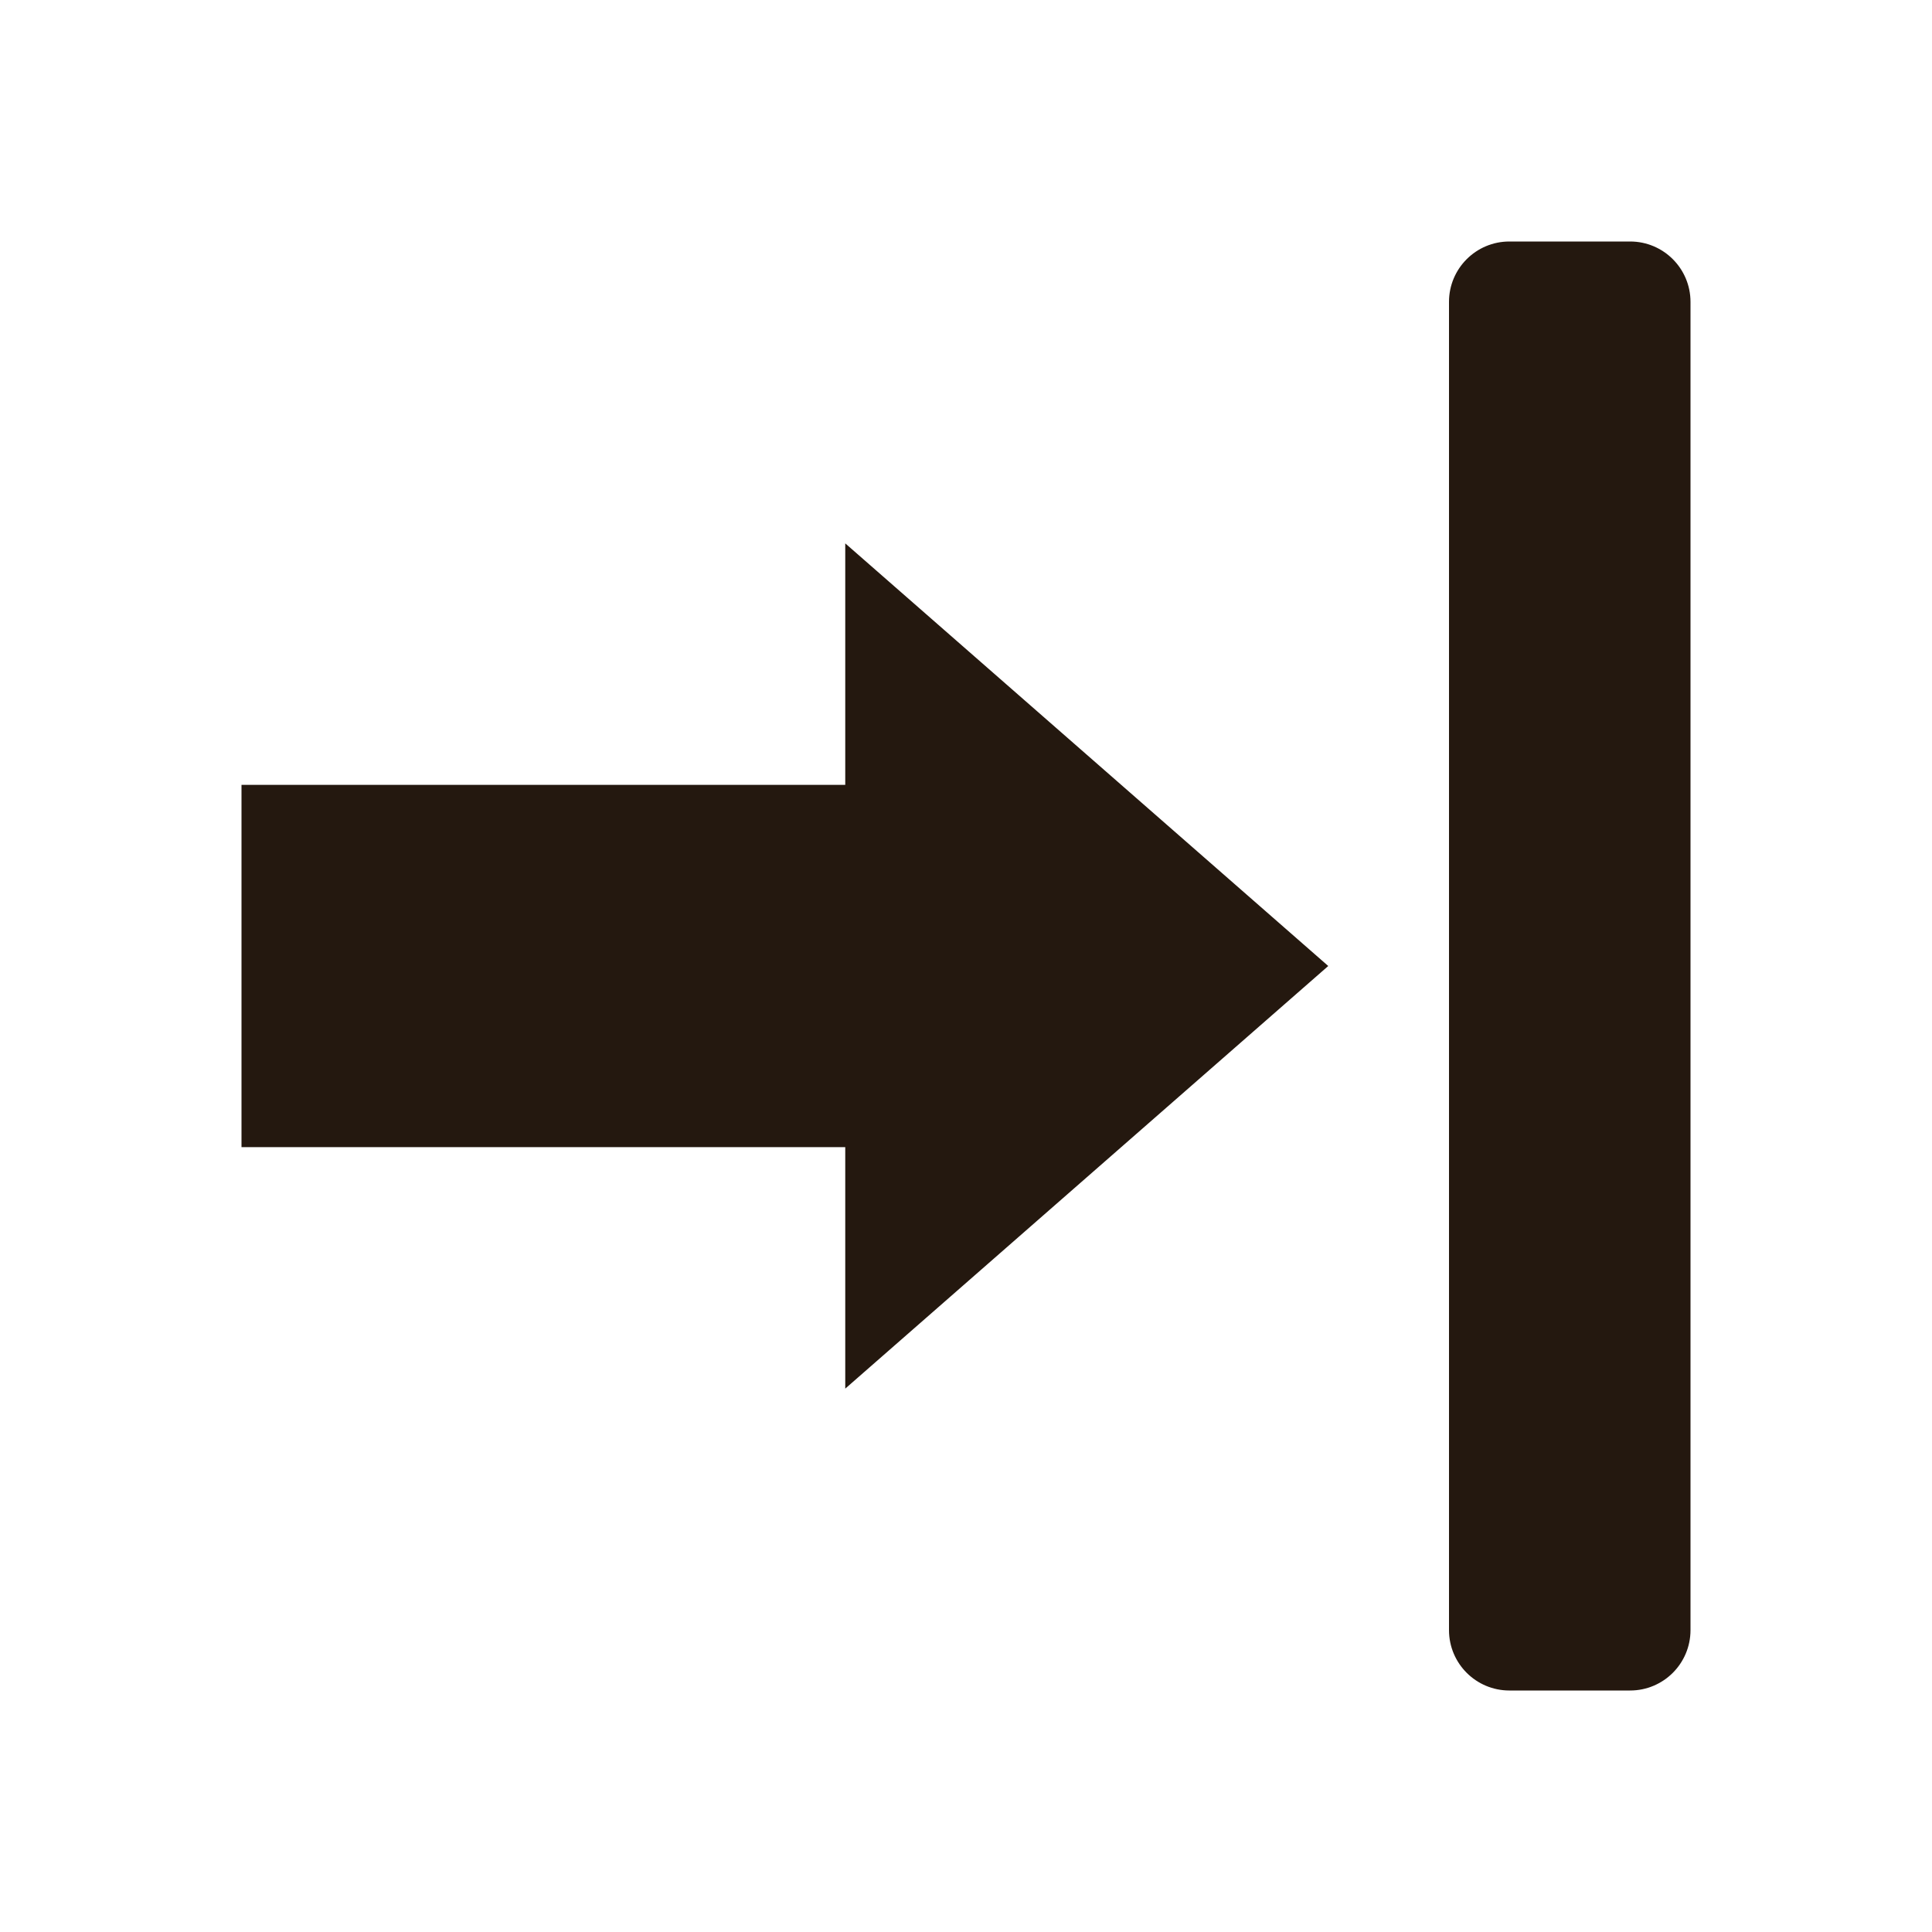
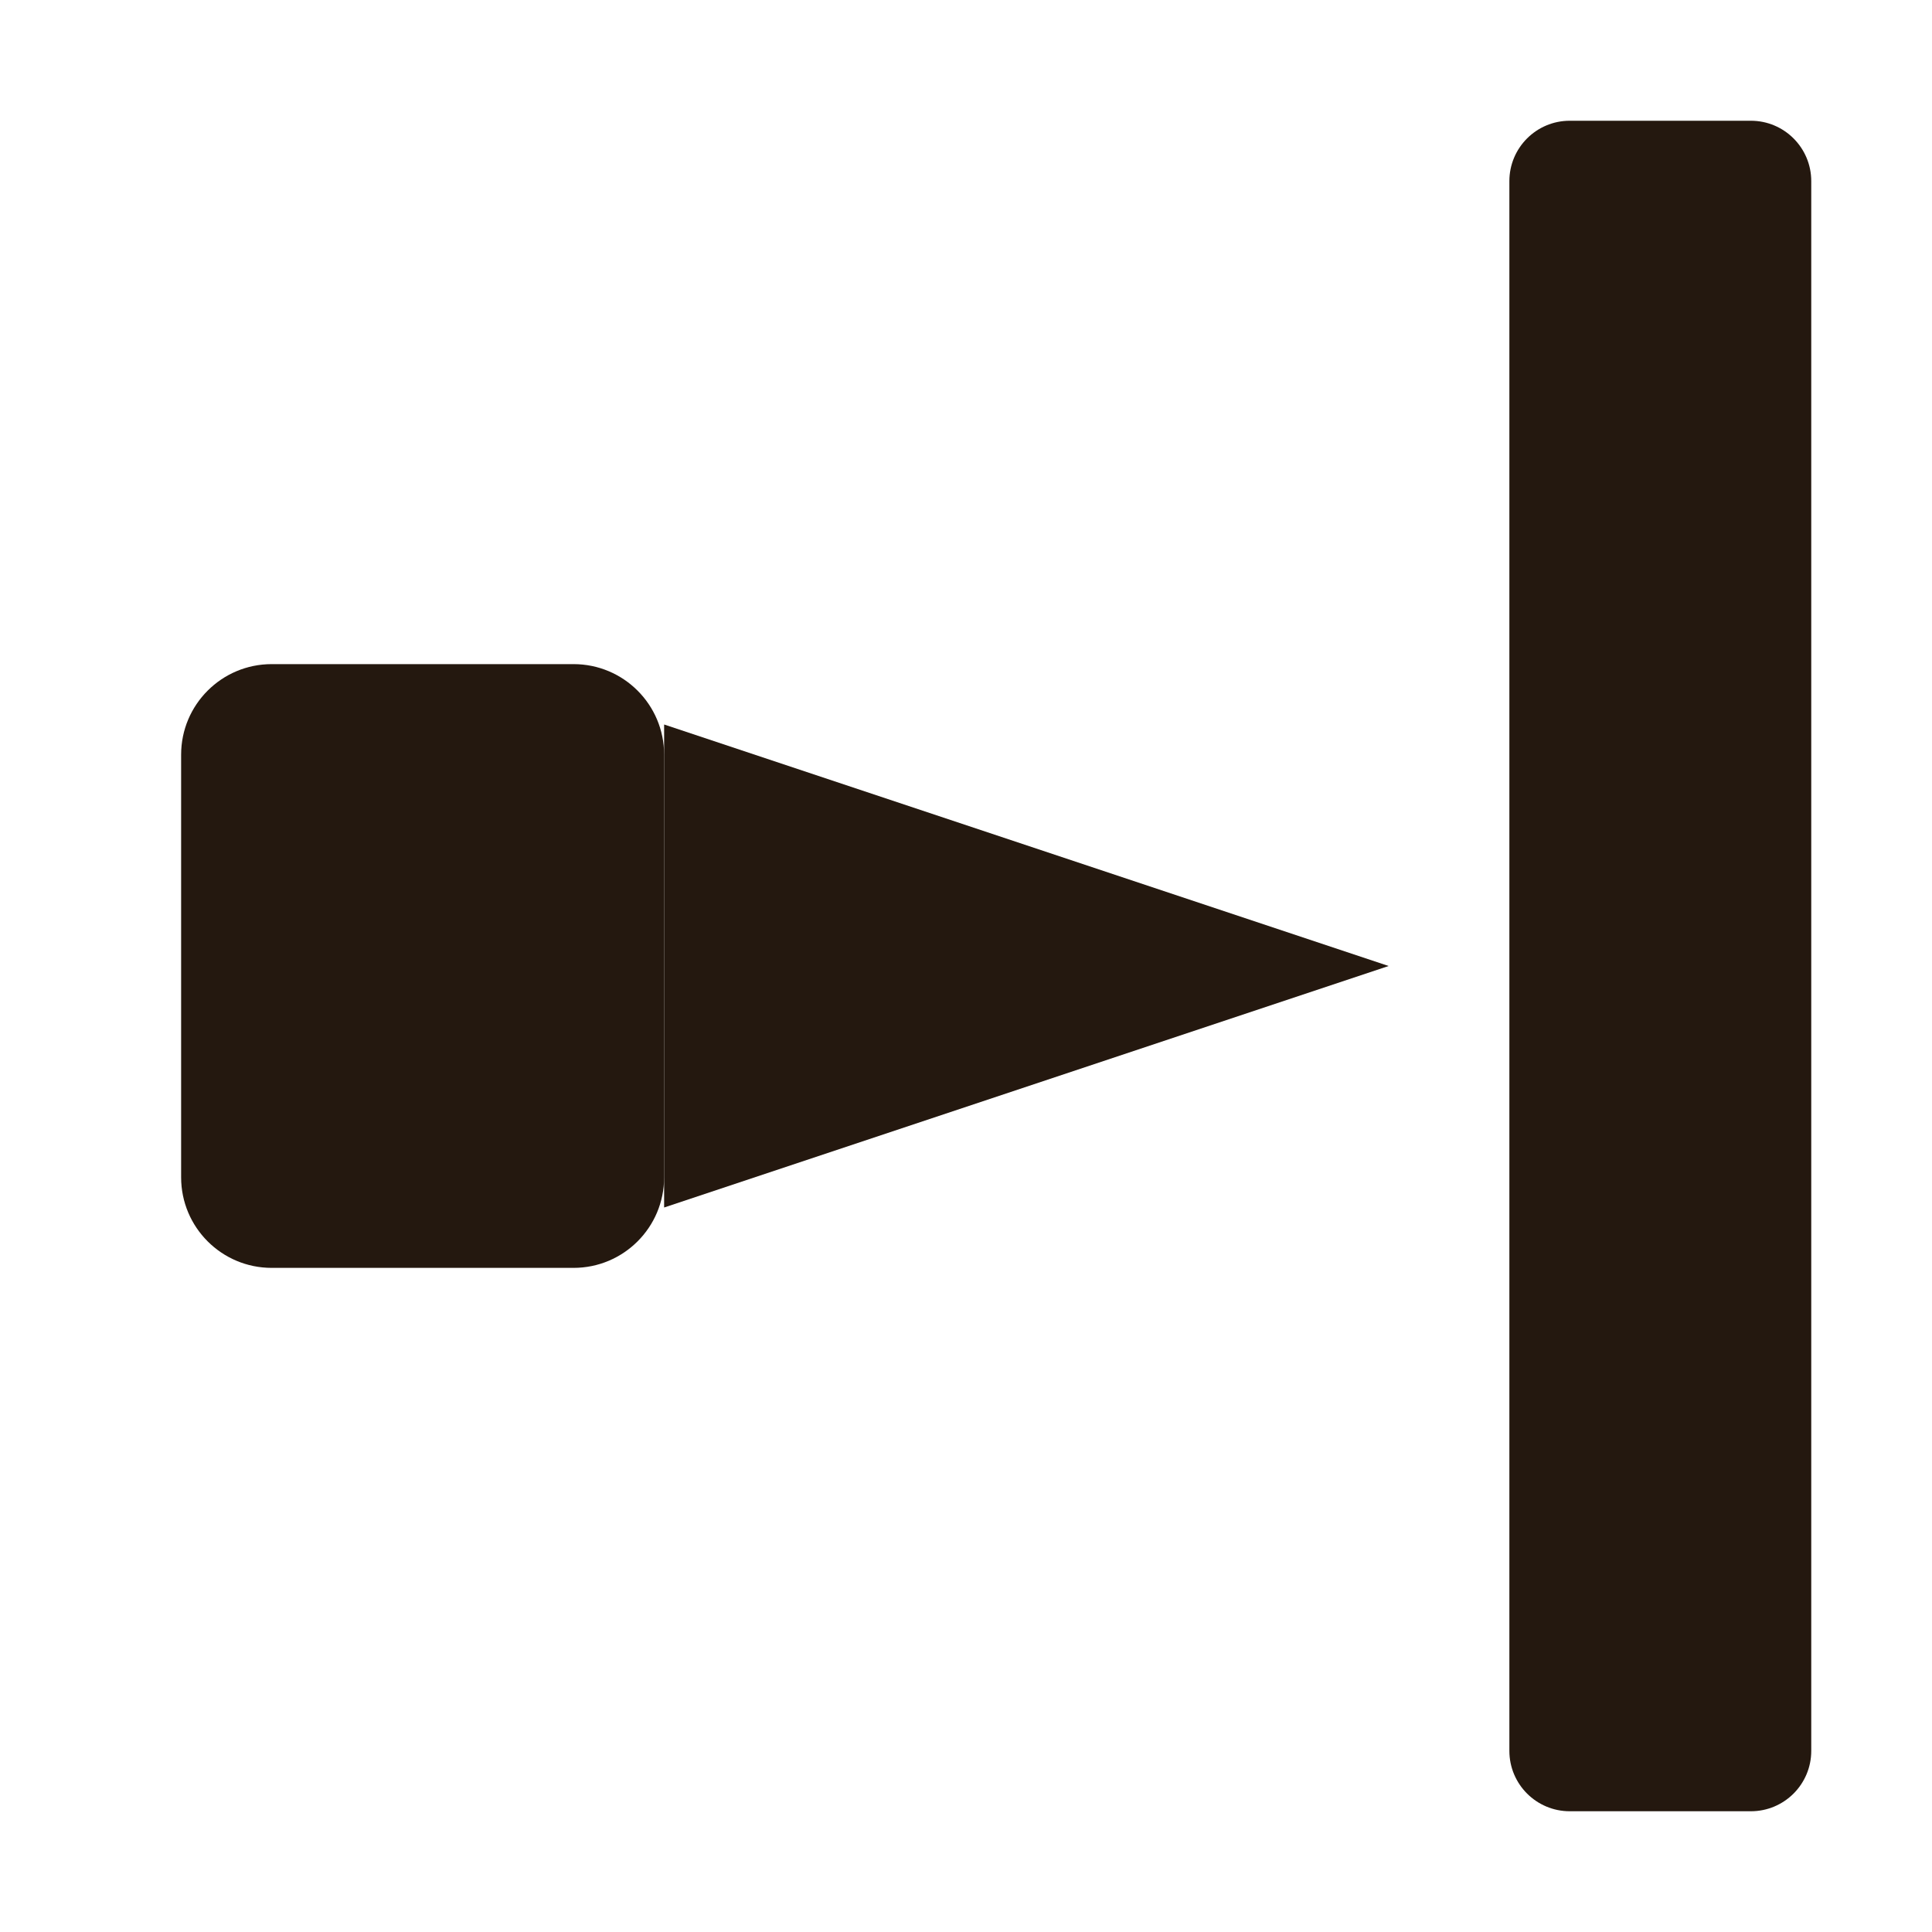
<svg xmlns="http://www.w3.org/2000/svg" viewBox="0 0 64 64">
-   <rect x="48" y="8" width="8" height="48" rx="2" fill="#24180F" />
-   <polygon points="8.0,26.0 28.0,26.0 28.0,18.0 44.0,32.0 28.0,46.0 28.0,38.0 8.0,38.0" fill="#24180F" />
+   <rect x="50" y="4" width="10" height="56" rx="2" fill="#24180F" />
+   <rect x="6" y="22" width="16" height="20" rx="3" fill="#24180F" />
+   <polygon points="22.0,24.0 46.0,32.0 22.0,40.0" fill="#24180F" />
</svg>
